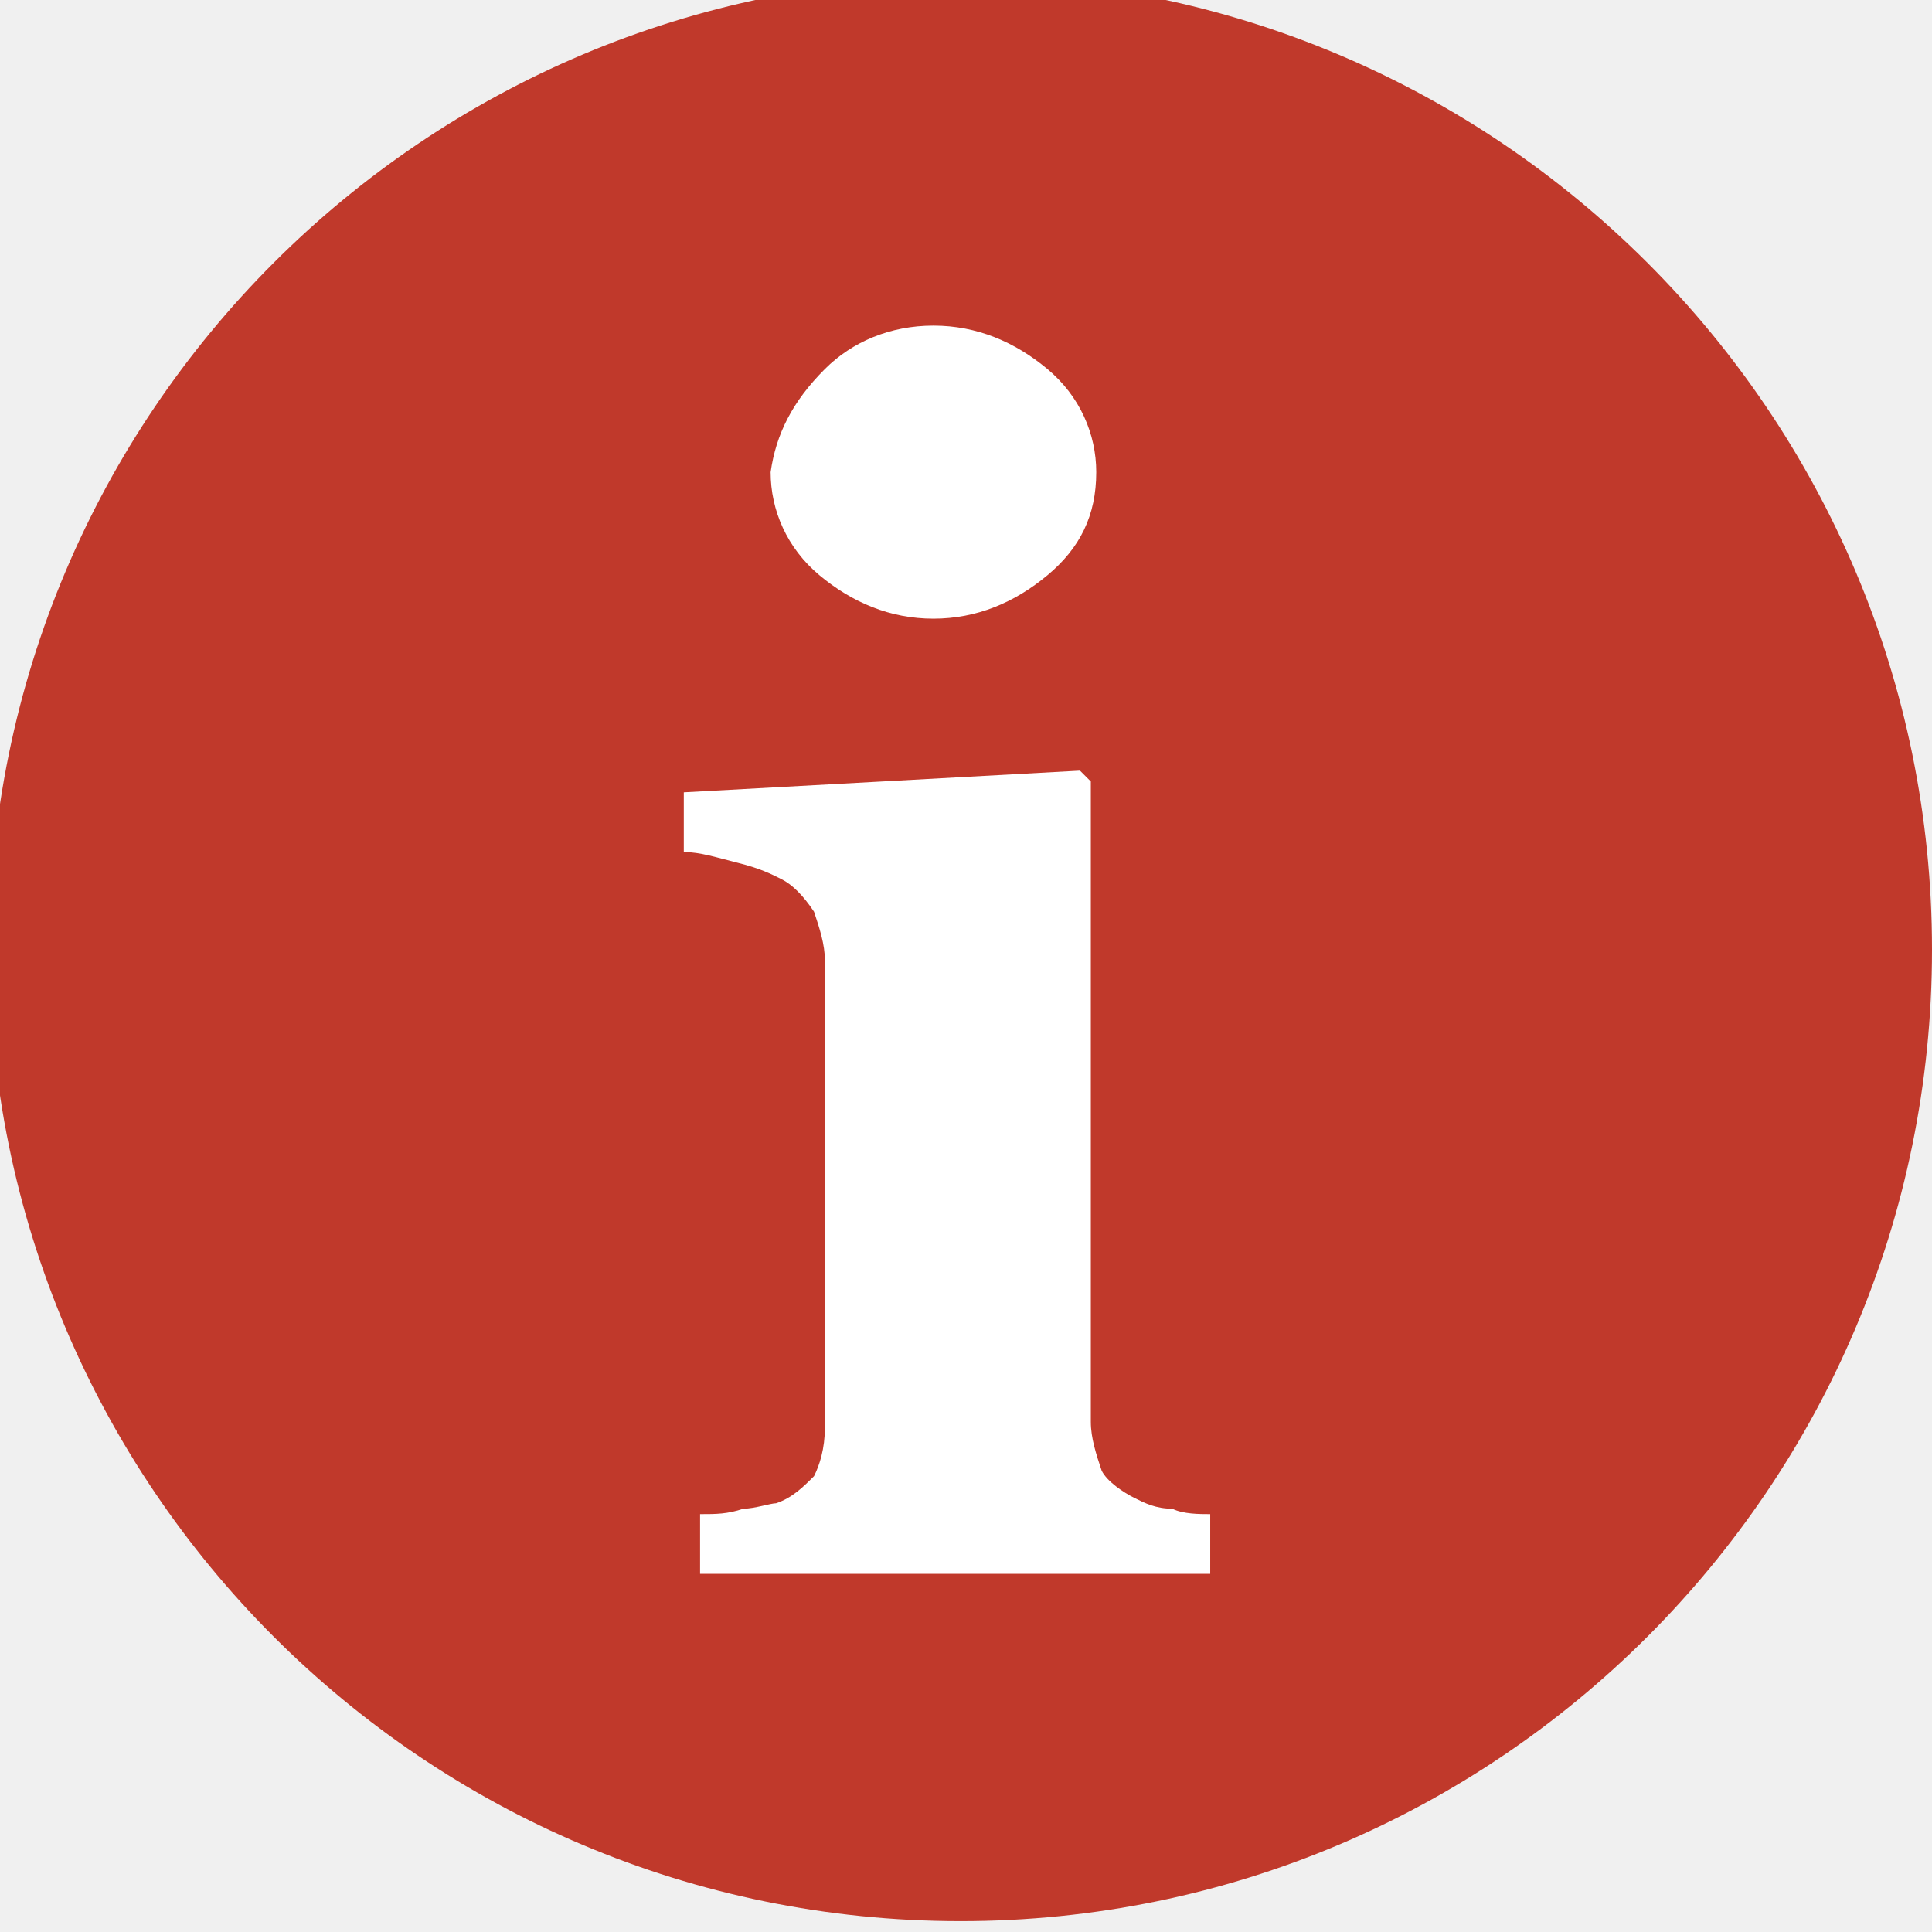
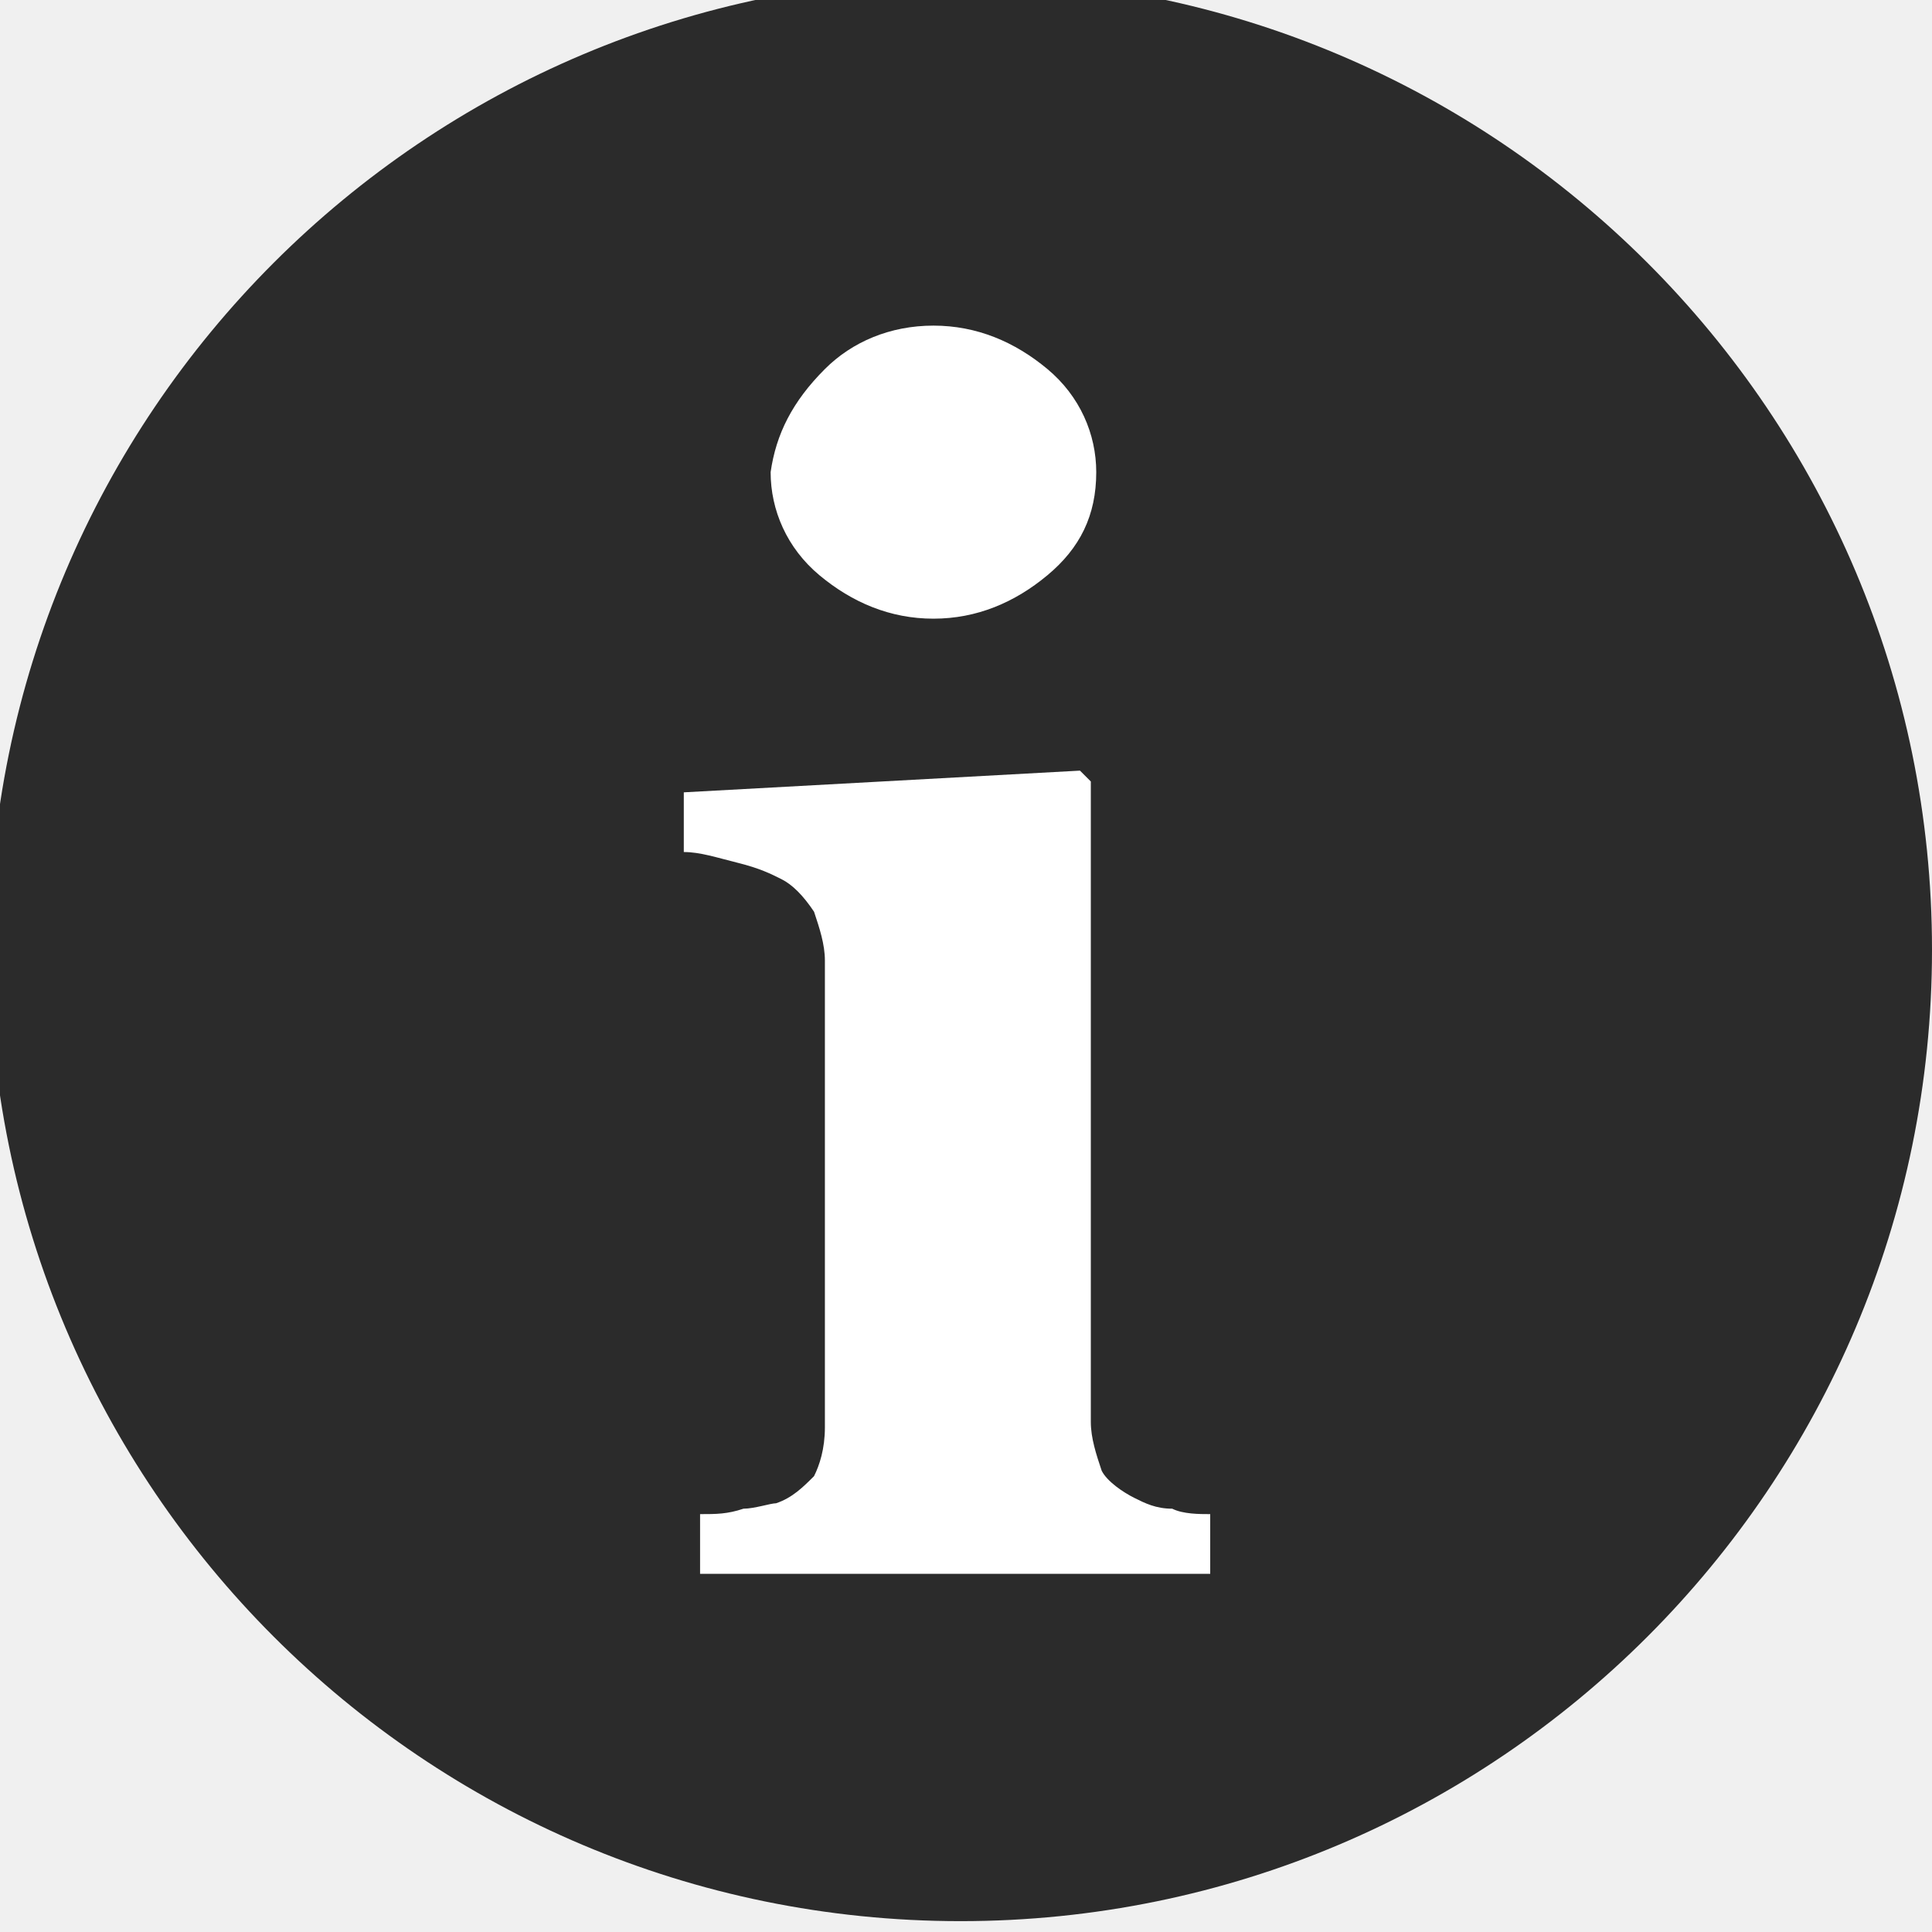
- <svg xmlns="http://www.w3.org/2000/svg" version="1.1" id="Layer_1" x="0px" y="0px" viewBox="0 0 35.6 35.6" style="enable-background:new 0 0 35.6 35.6;" xml:space="preserve">
+ <svg xmlns="http://www.w3.org/2000/svg" version="1.1" id="Layer_1" x="0px" y="0px" viewBox="-461 263.4 35.6 35.6" style="enable-background:new -461 263.4 35.6 35.6;" xml:space="preserve">
  <style type="text/css">
- 	.st0{fill:#C0392B;}
+ 	.st0{fill:#2B2B2B;}
	.st1{fill:#FFFFFF;}
</style>
-   <circle class="st0" cx="17.7" cy="17.5" r="17.9" />
+   <circle class="st0" cx="-443.3" cy="280.9" r="17.9" />
  <g>
-     <path class="st1" d="M15.2,6.8C15.7,6.3,16.4,6,17.2,6c0.8,0,1.5,0.3,2.1,0.8c0.6,0.5,0.9,1.2,0.9,1.9c0,0.8-0.3,1.4-0.9,1.9   c-0.6,0.5-1.3,0.8-2.1,0.8c-0.8,0-1.5-0.3-2.1-0.8c-0.6-0.5-0.9-1.2-0.9-1.9C14.3,8,14.6,7.4,15.2,6.8z" />
-     <path class="st1" d="M22.3,29h-9.4v-1.1c0.3,0,0.5,0,0.8-0.1c0.2,0,0.5-0.1,0.6-0.1c0.3-0.1,0.5-0.3,0.7-0.5   c0.1-0.2,0.2-0.5,0.2-0.9v-8.6c0-0.3-0.1-0.6-0.2-0.9c-0.2-0.3-0.4-0.5-0.6-0.6c-0.2-0.1-0.4-0.2-0.8-0.3c-0.4-0.1-0.7-0.2-1-0.2   v-1.1l7.3-0.4l0.2,0.2v11.8c0,0.3,0.1,0.6,0.2,0.9c0.1,0.2,0.4,0.4,0.6,0.5c0.2,0.1,0.4,0.2,0.7,0.2c0.2,0.1,0.5,0.1,0.7,0.1   L22.3,29L22.3,29L22.3,29z" />
+     <path class="st1" d="M-445.8,270.2c0.5-0.5,1.2-0.8,2-0.8c0.8,0,1.5,0.3,2.1,0.8c0.6,0.5,0.9,1.2,0.9,1.9c0,0.8-0.3,1.4-0.9,1.9   c-0.6,0.5-1.3,0.8-2.1,0.8c-0.8,0-1.5-0.3-2.1-0.8s-0.9-1.2-0.9-1.9C-446.7,271.4-446.4,270.8-445.8,270.2z" />
+     <path class="st1" d="M-438.7,292.4h-9.4v-1.1c0.3,0,0.5,0,0.8-0.1c0.2,0,0.5-0.1,0.6-0.1c0.3-0.1,0.5-0.3,0.7-0.5   c0.1-0.2,0.2-0.5,0.2-0.9v-8.6c0-0.3-0.1-0.6-0.2-0.9c-0.2-0.3-0.4-0.5-0.6-0.6c-0.2-0.1-0.4-0.2-0.8-0.3s-0.7-0.2-1-0.2V278   l7.3-0.4l0.2,0.2v11.8c0,0.3,0.1,0.6,0.2,0.9c0.1,0.2,0.4,0.4,0.6,0.5c0.2,0.1,0.4,0.2,0.7,0.2c0.2,0.1,0.5,0.1,0.7,0.1V292.4   L-438.7,292.4L-438.7,292.4z" />
  </g>
</svg>
